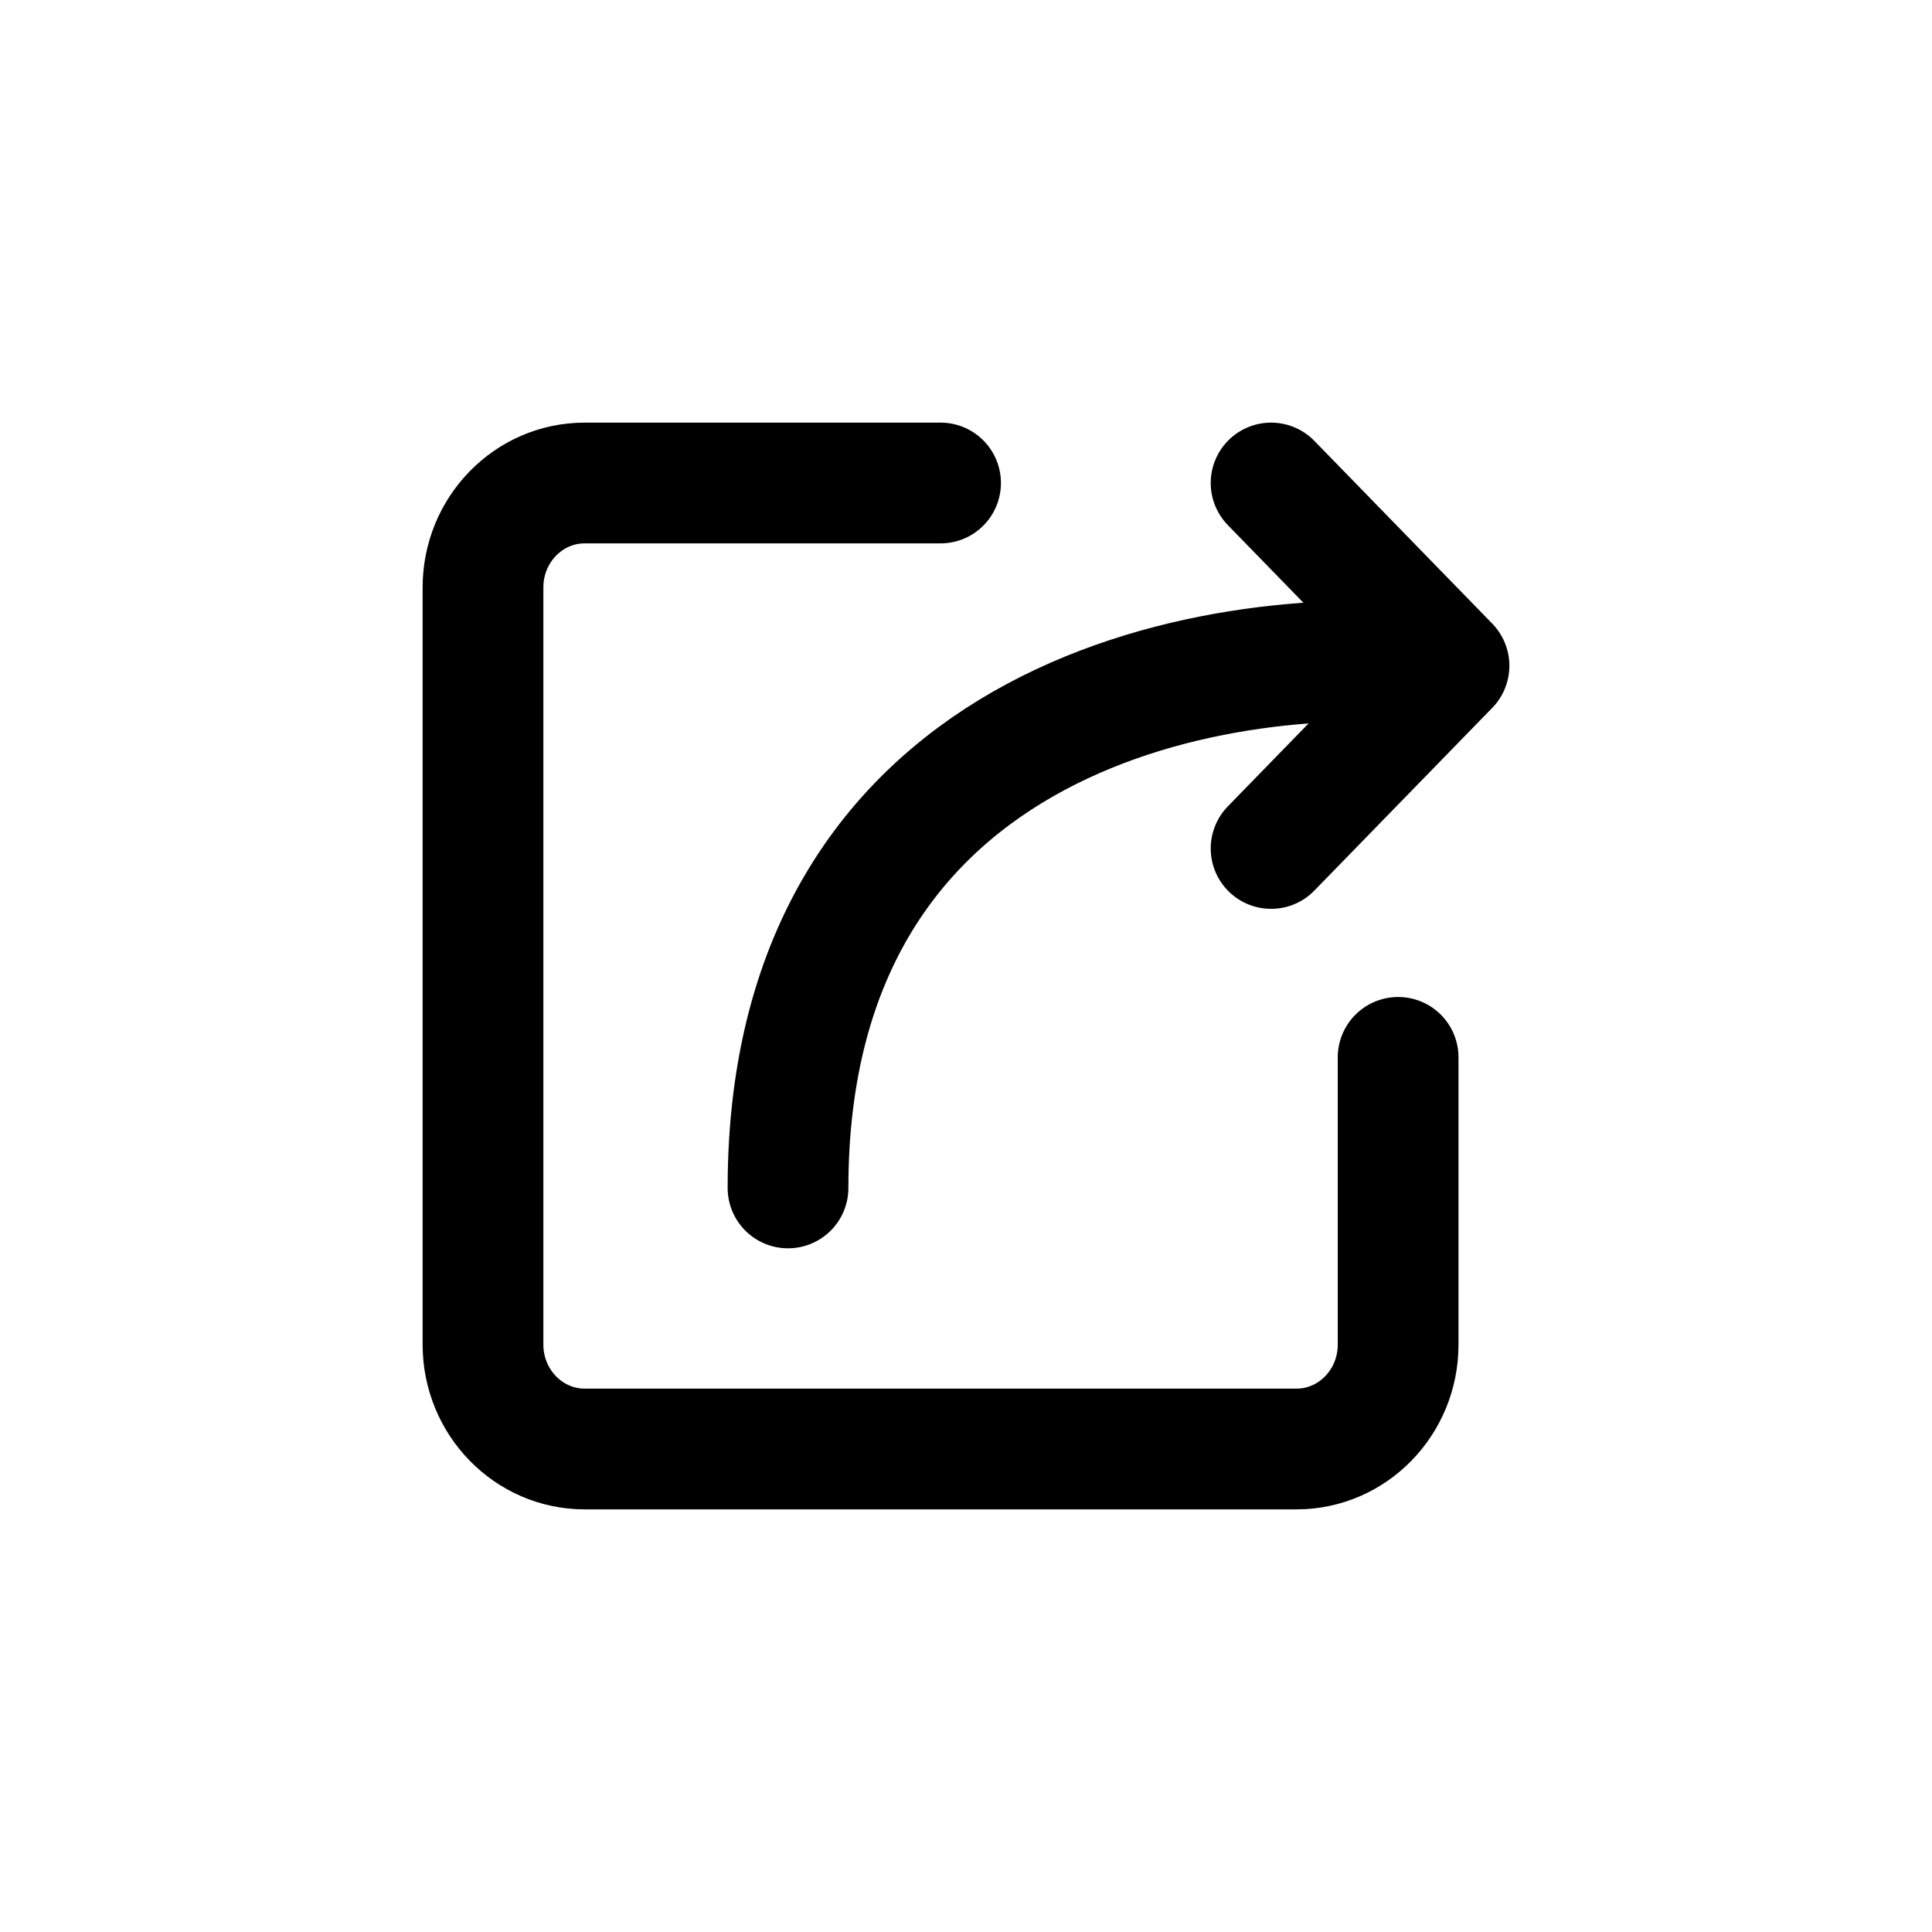
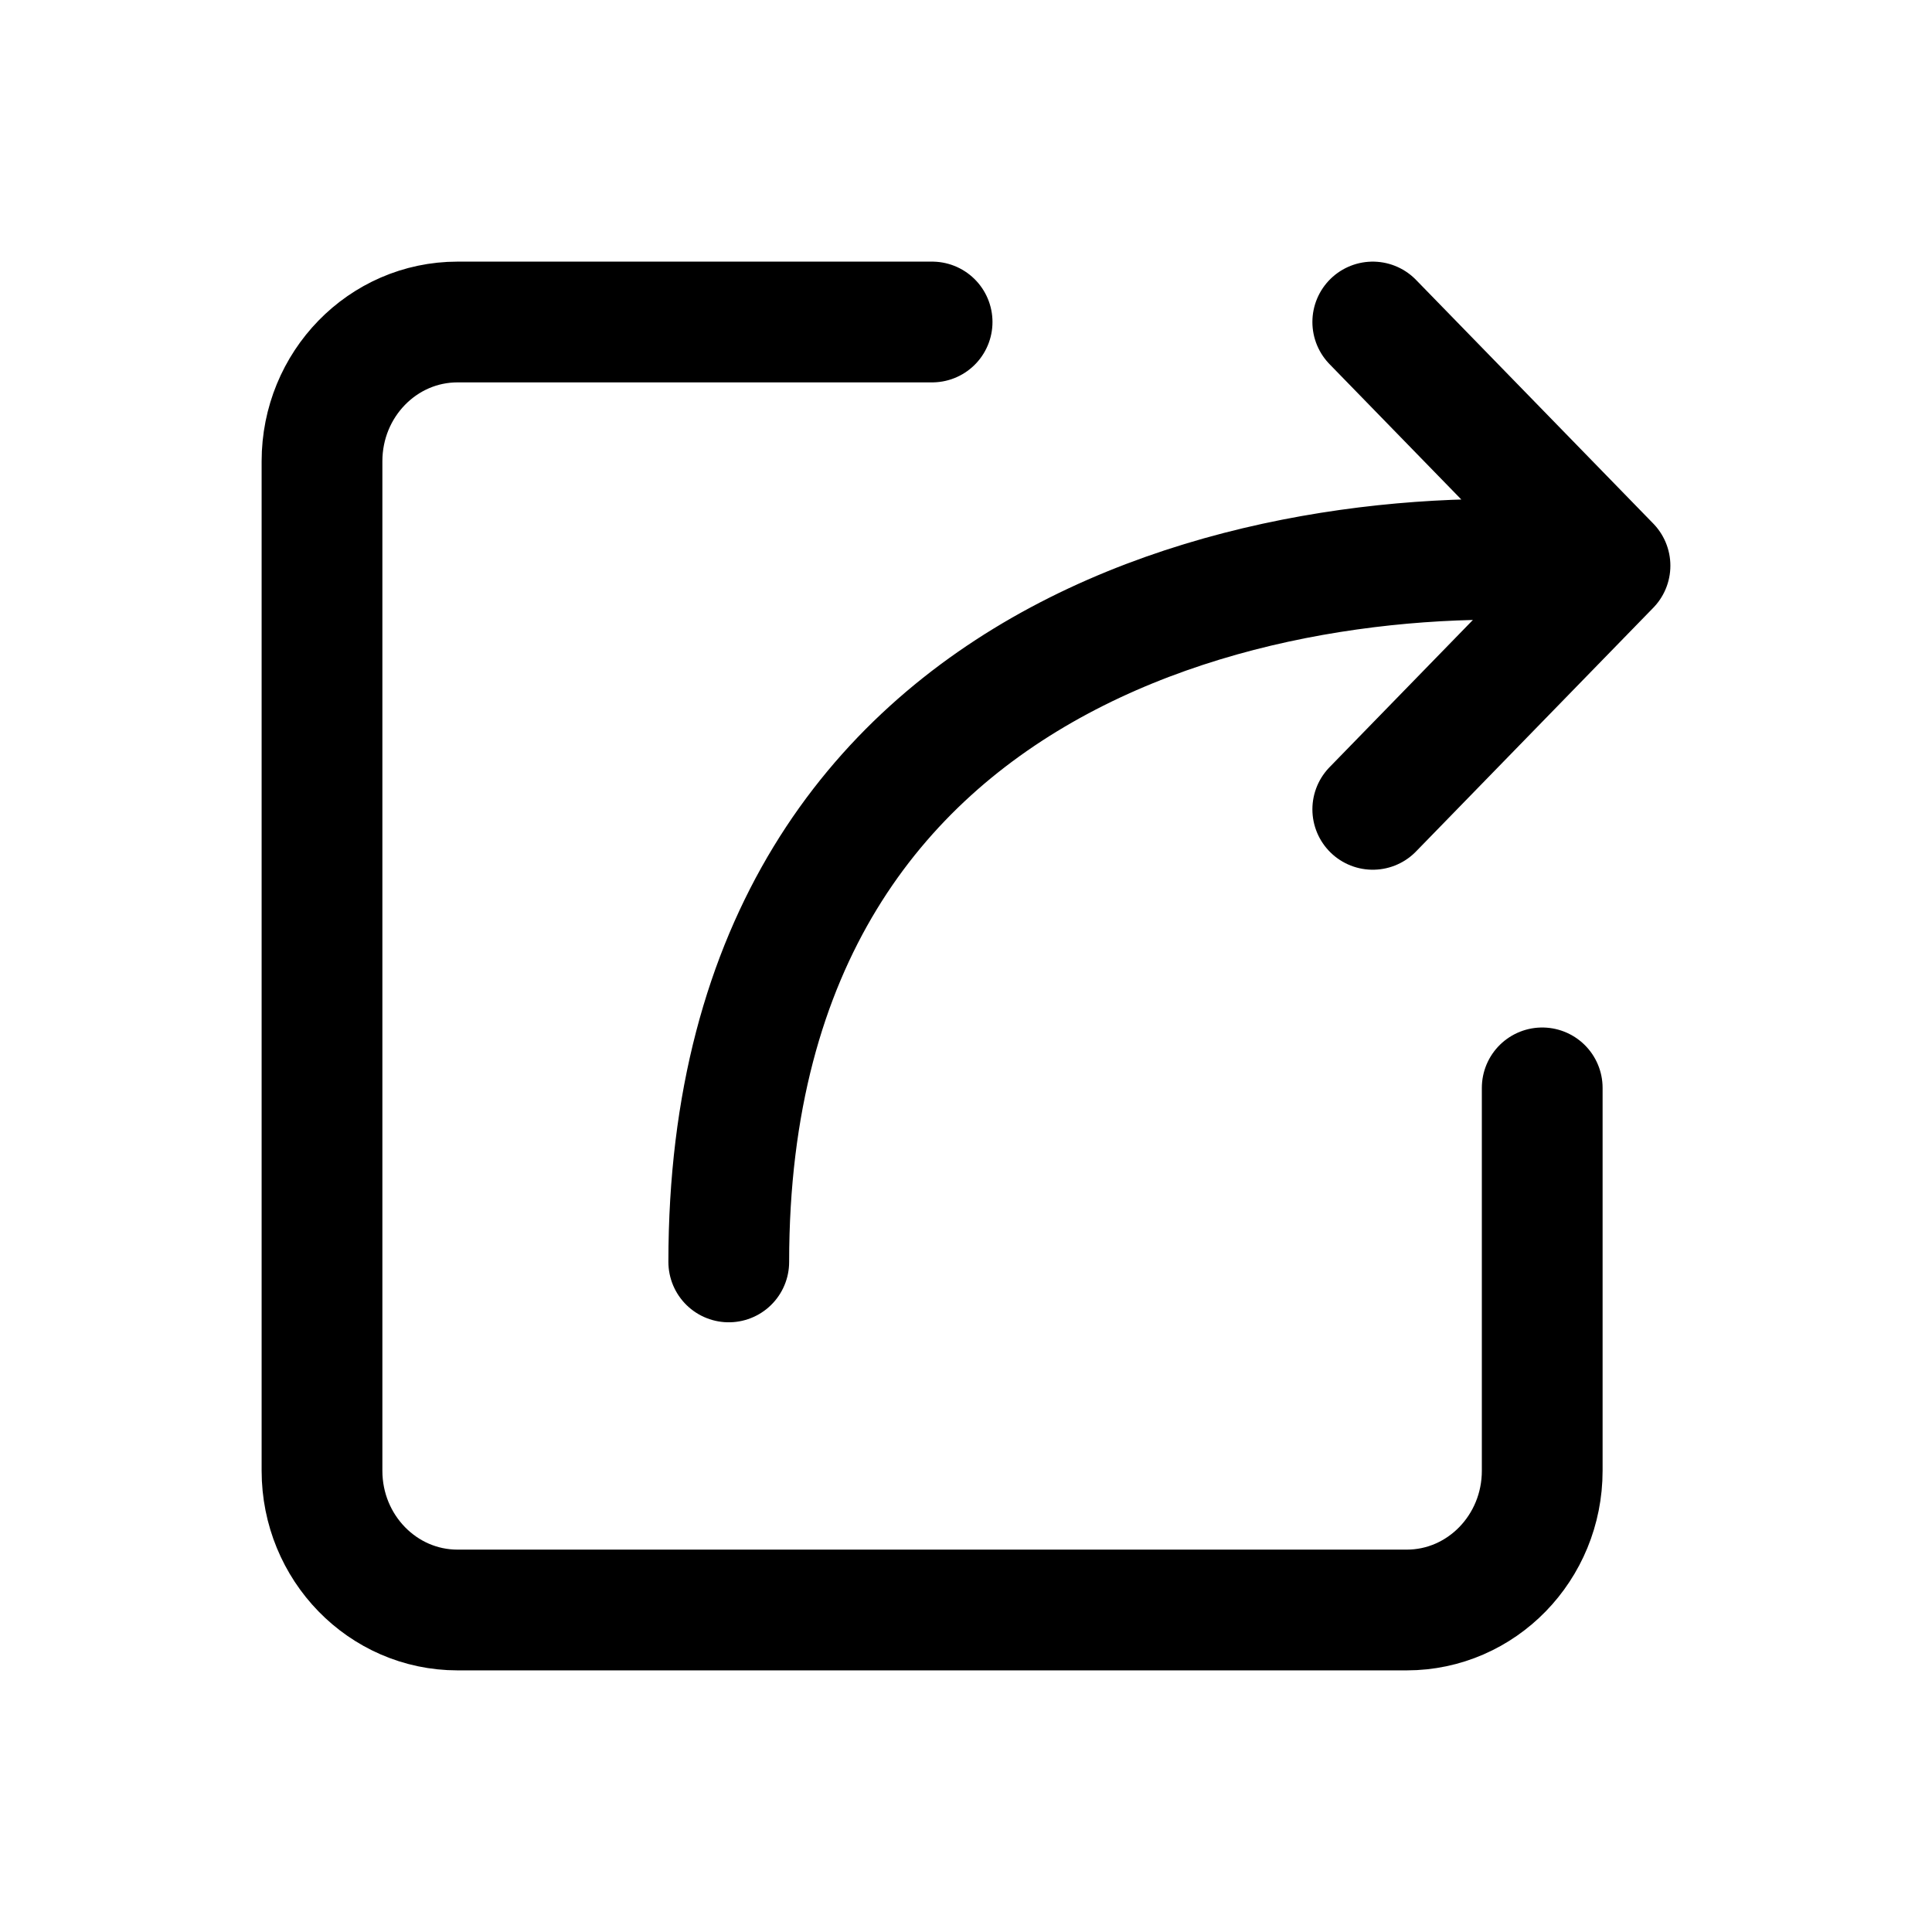
<svg xmlns="http://www.w3.org/2000/svg" width="24" height="24" viewBox="0 0 24 24" fill="none">
-   <path d="M11.684 6H7.263C6.566 6 6 6.581 6 7.297V16.703C6 17.419 6.566 18 7.263 18H16.105C16.803 18 17.368 17.419 17.368 16.703V13.135M15.79 6L18 8.27M18 8.27L15.79 10.54M18 8.27C15.263 7.946 9.789 8.789 9.789 14.757" stroke="black" stroke-width="1.5" stroke-miterlimit="3.994" stroke-linecap="round" />
+   <path d="M11.579 4H5.684C4.754 4 4 4.774 4 5.73V18.27C4 19.226 4.754 20 5.684 20H17.474C18.404 20 19.158 19.226 19.158 18.27V13.514M17.053 4L20 7.027M20 7.027L17.053 10.054M20 7.027C16.351 6.595 9.053 7.719 9.053 15.676" stroke="black" stroke-width="1.5" stroke-miterlimit="3.994" stroke-linecap="round" />
</svg>
